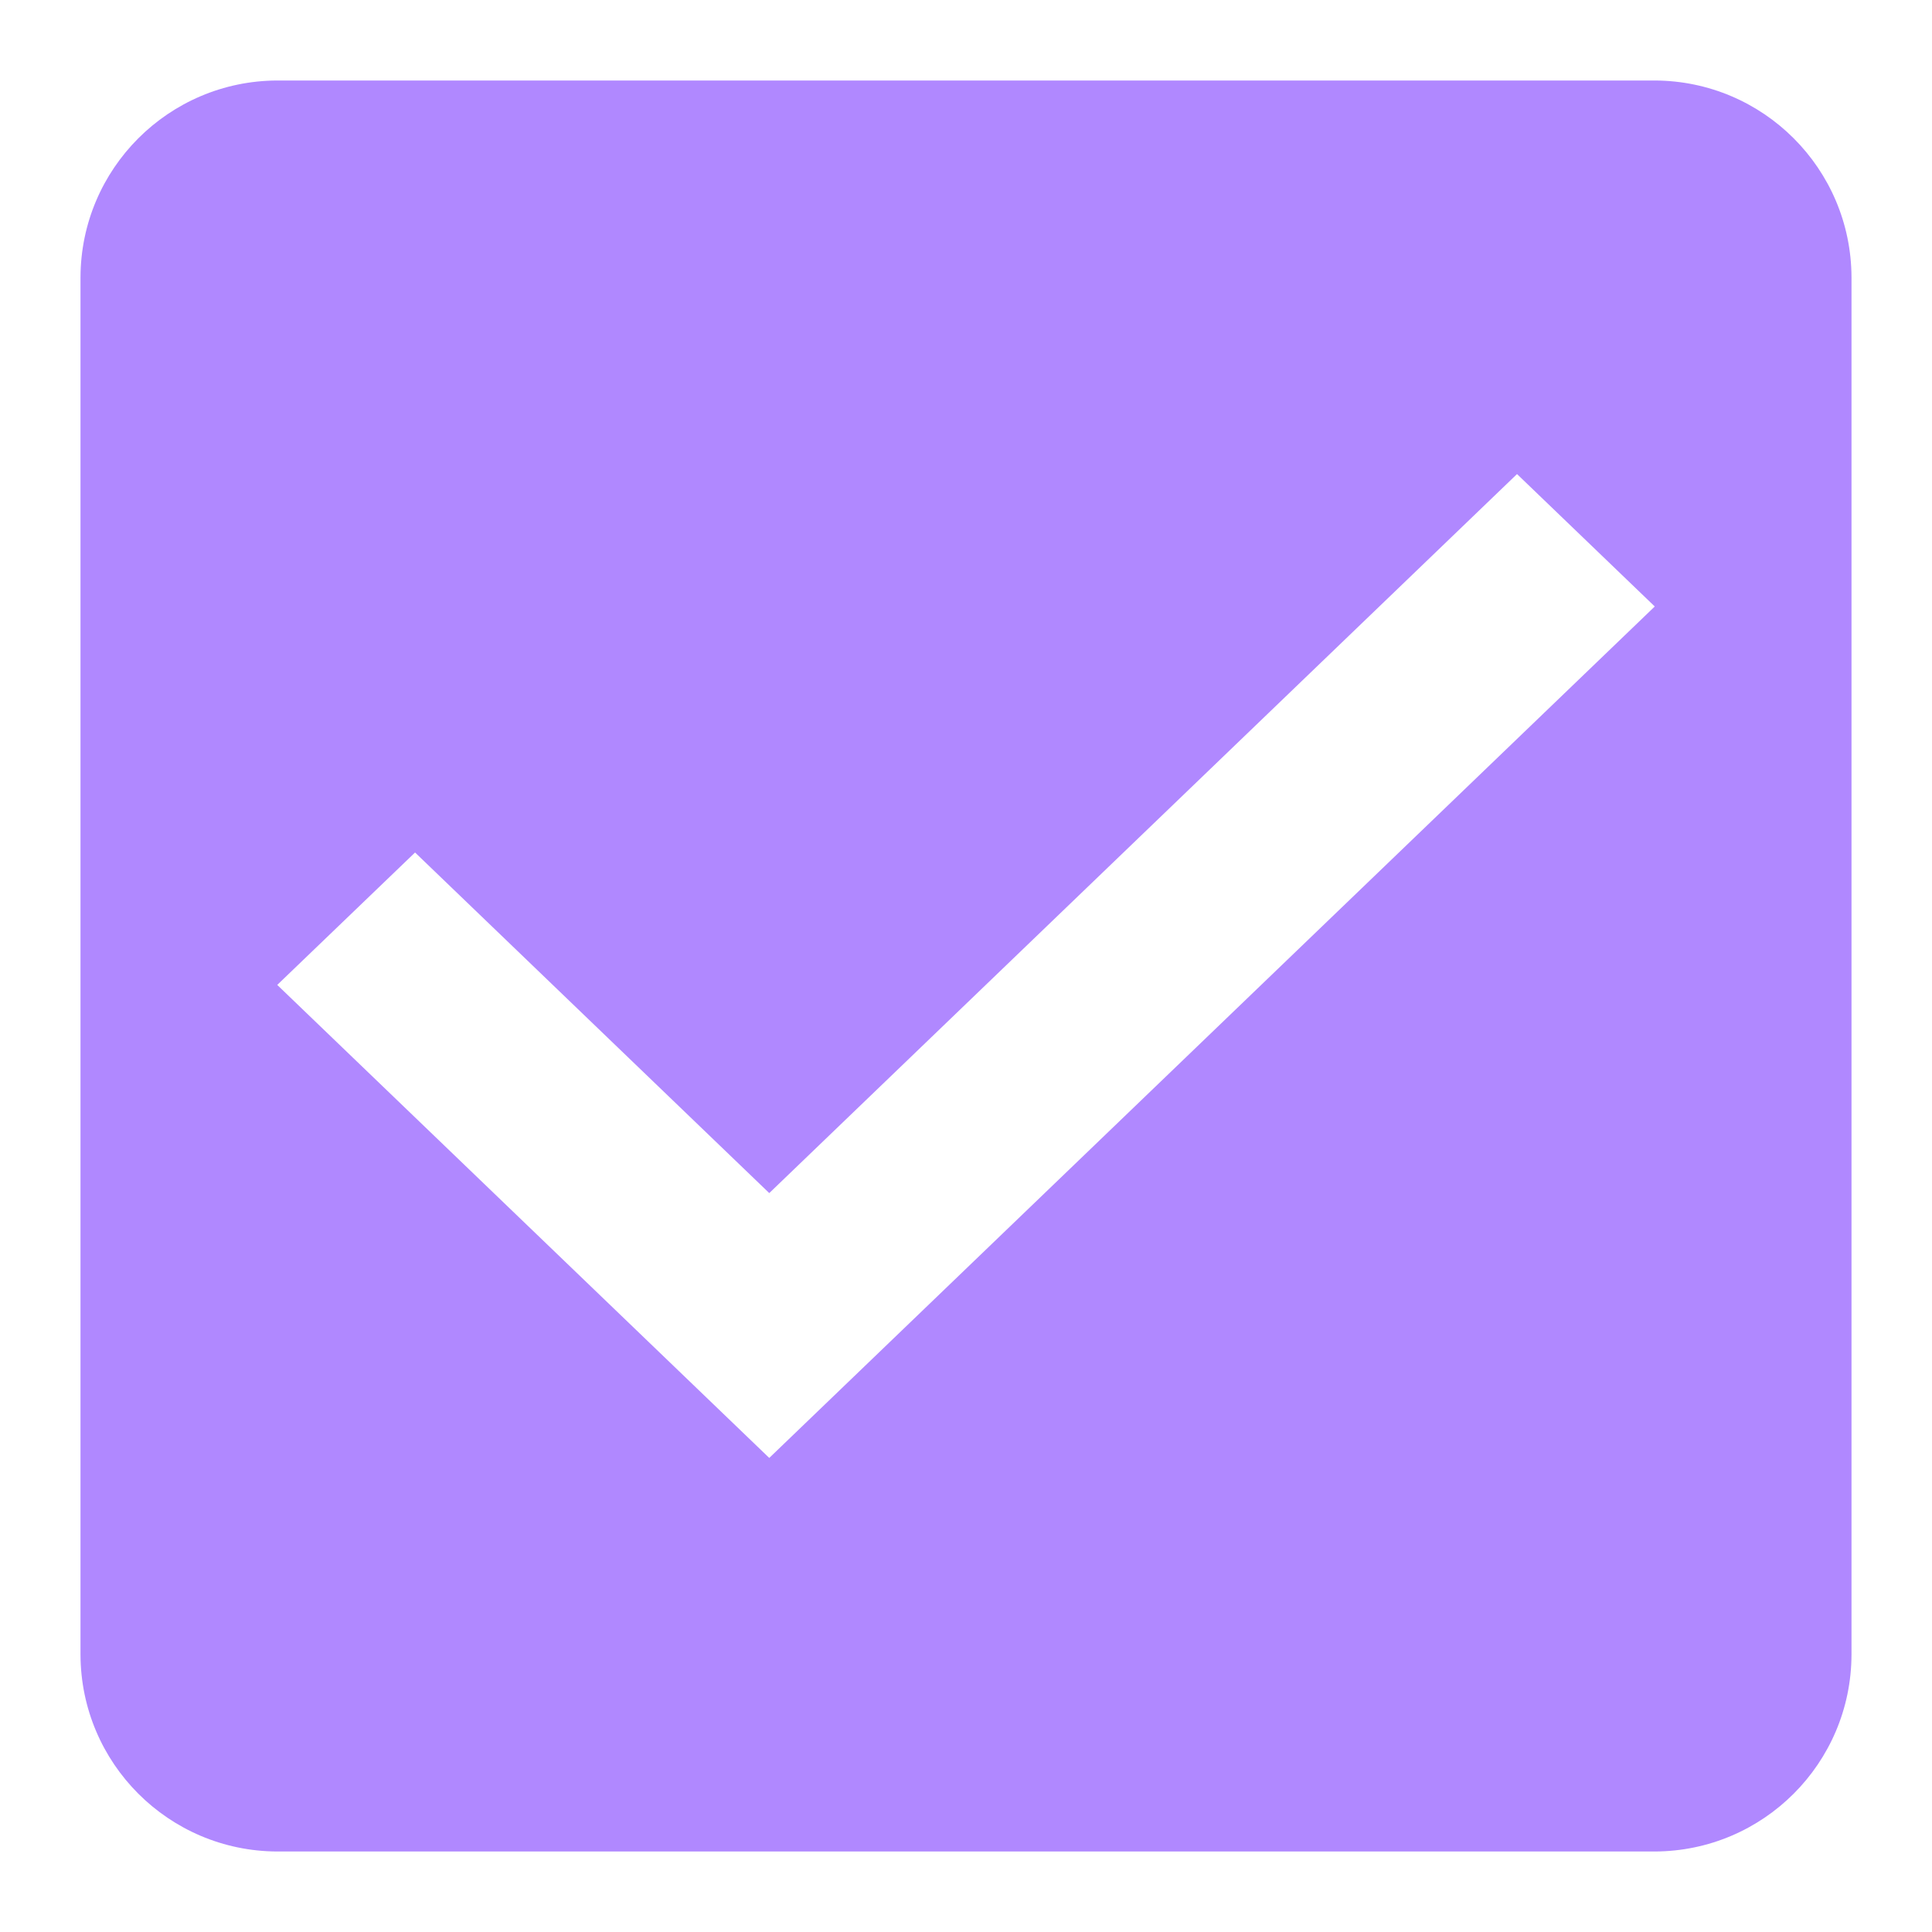
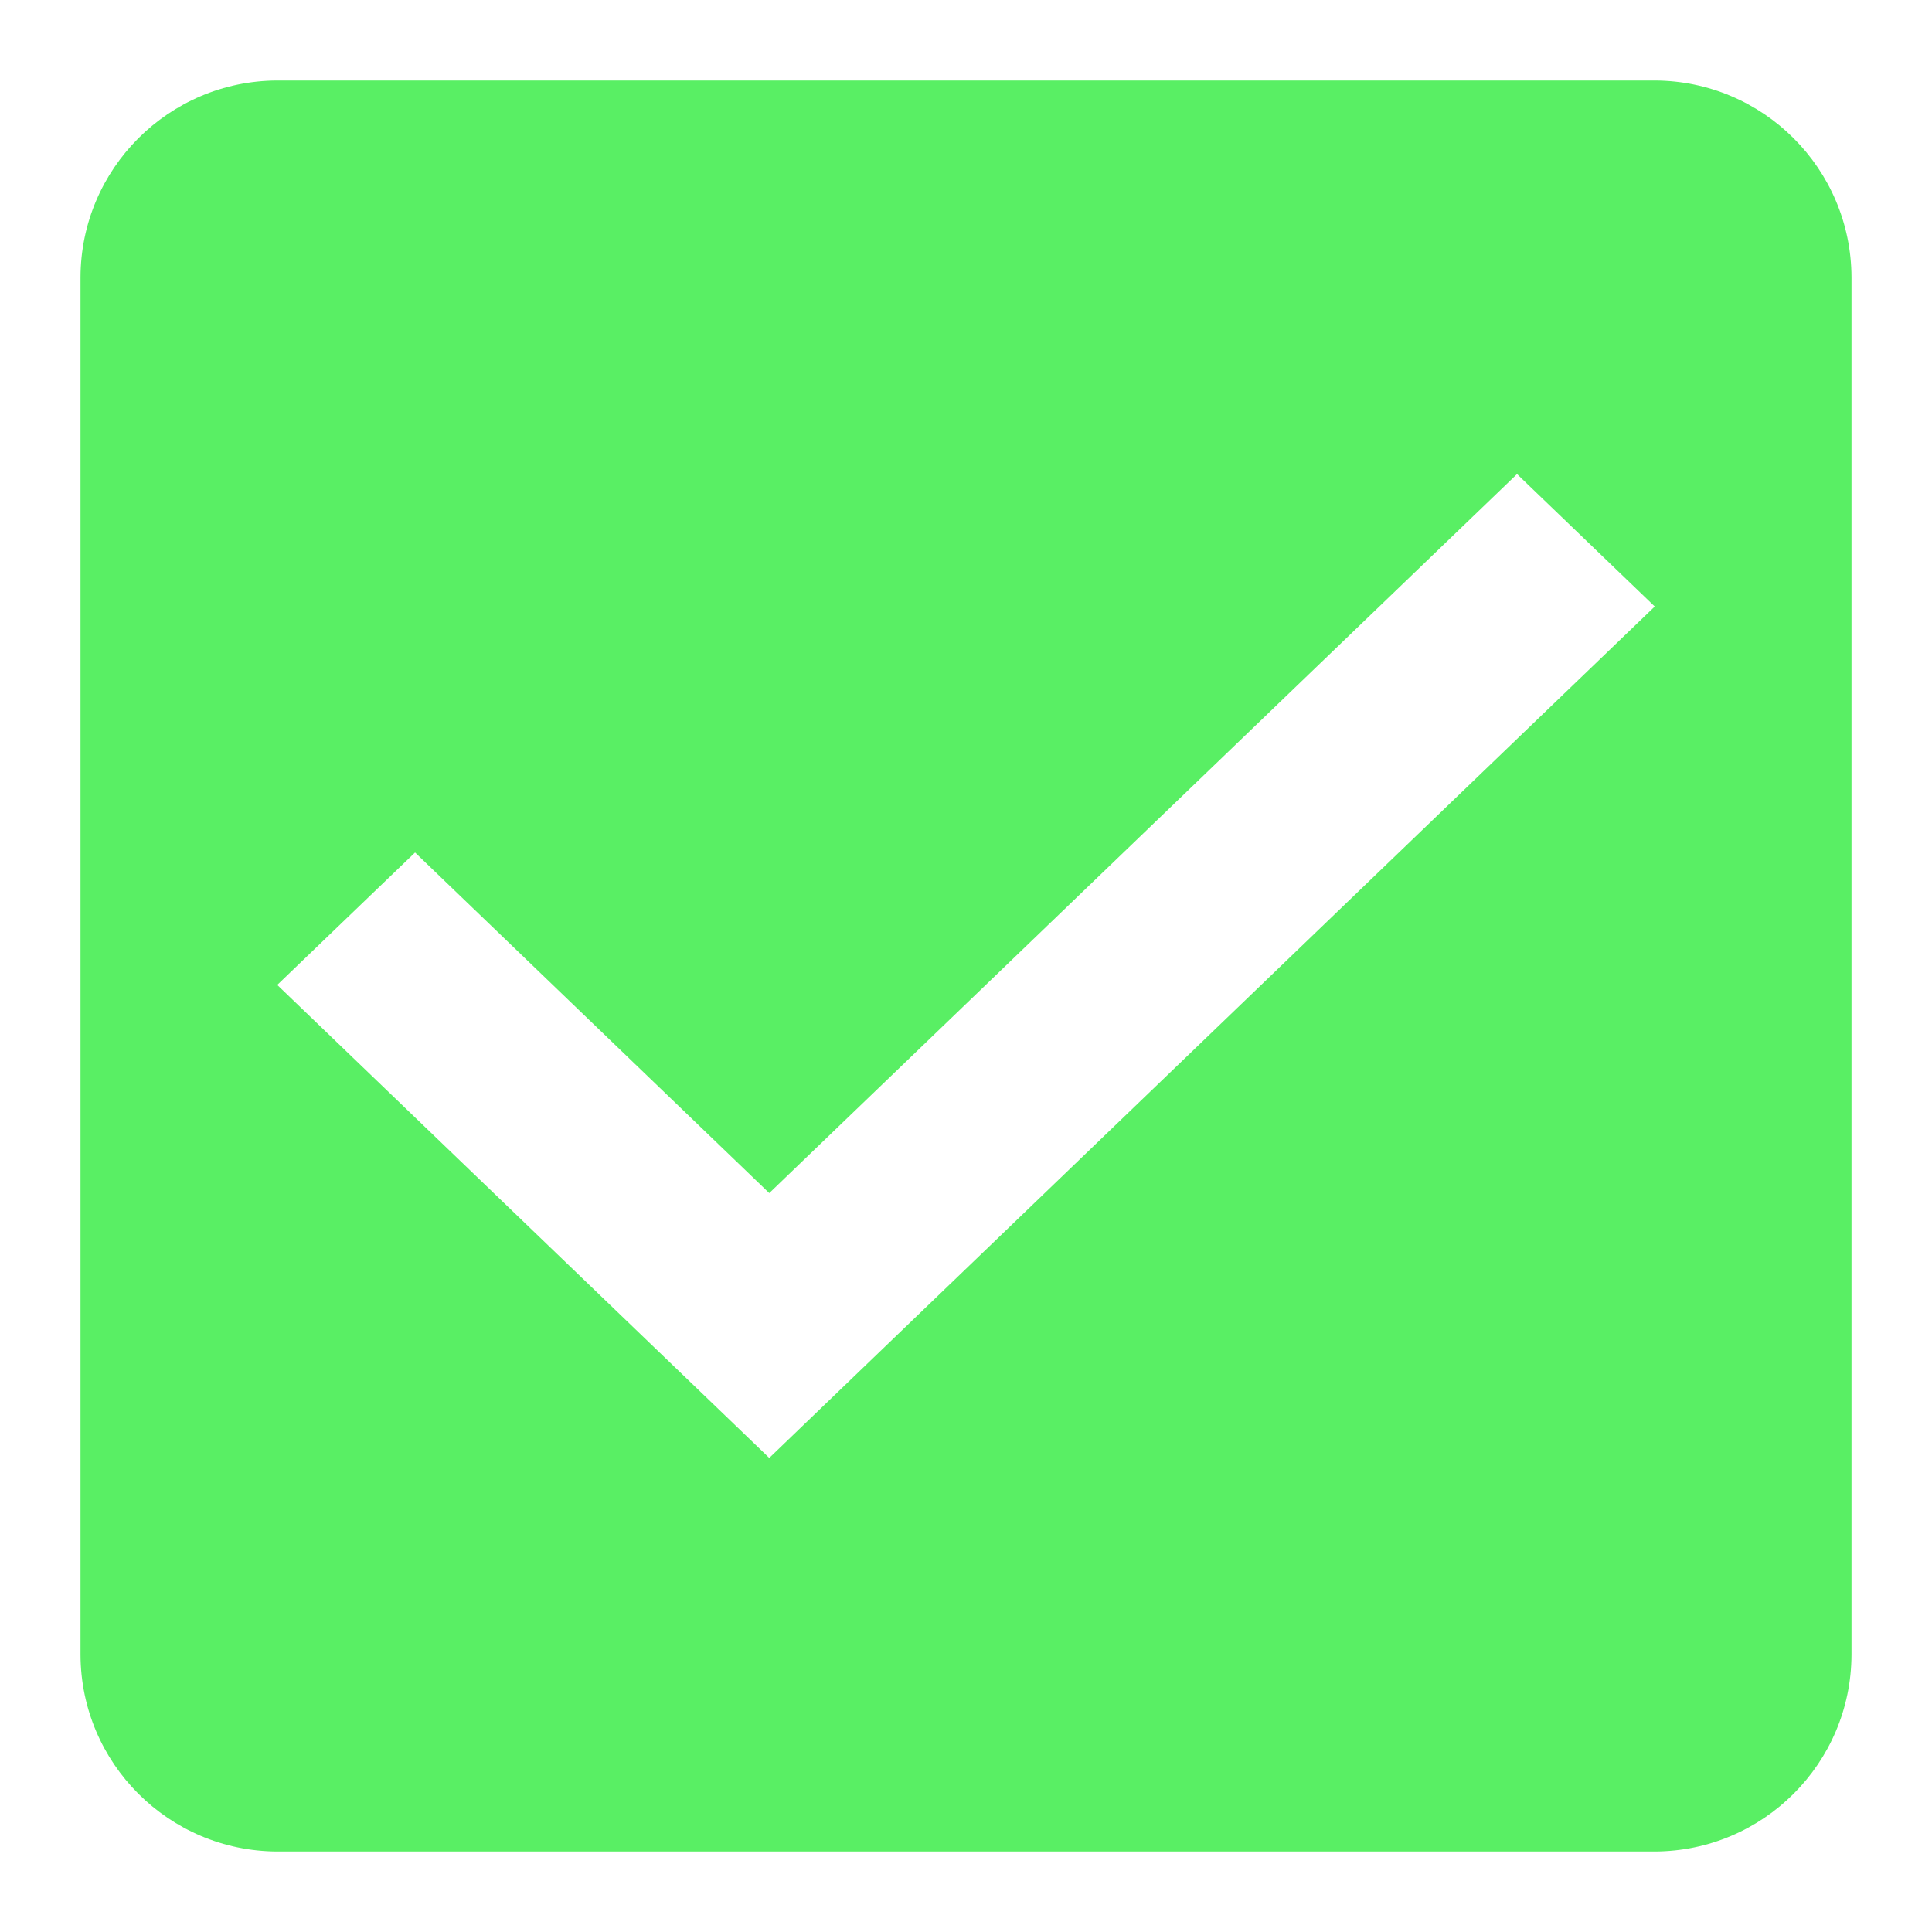
<svg xmlns="http://www.w3.org/2000/svg" width="24" height="24" viewBox="0 0 24 24">
  <defs>
    <style type="text/css">
-             .cls-1{fill:#B088FF;fill-rule:evenodd}.cls-2{fill:none}
+             .cls-1{fill:#59EF64;fill-rule:evenodd}.cls-2{fill:none}
        </style>
  </defs>
  <g id="check_active" transform="translate(-290 -244)">
    <g id="Group_8199" data-name="Group 8199" transform="translate(291 245)">
      <path id="check_on_light" d="M22.556 3H5.444A2.452 2.452 0 0 0 3 5.444v17.112A2.452 2.452 0 0 0 5.444 25h17.112A2.452 2.452 0 0 0 25 22.556V5.444A2.452 2.452 0 0 0 22.556 3zm-11 17.111l-6.112-5.876 1.712-1.645 4.4 4.231 9.289-8.932 1.711 1.645-11 10.577z" class="cls-1" transform="translate(-3 -3)" />
    </g>
    <path id="Rectangle_4538" d="M0 0h24v24H0z" class="cls-2" data-name="Rectangle 4538" transform="translate(290 244)" />
  </g>
</svg>
